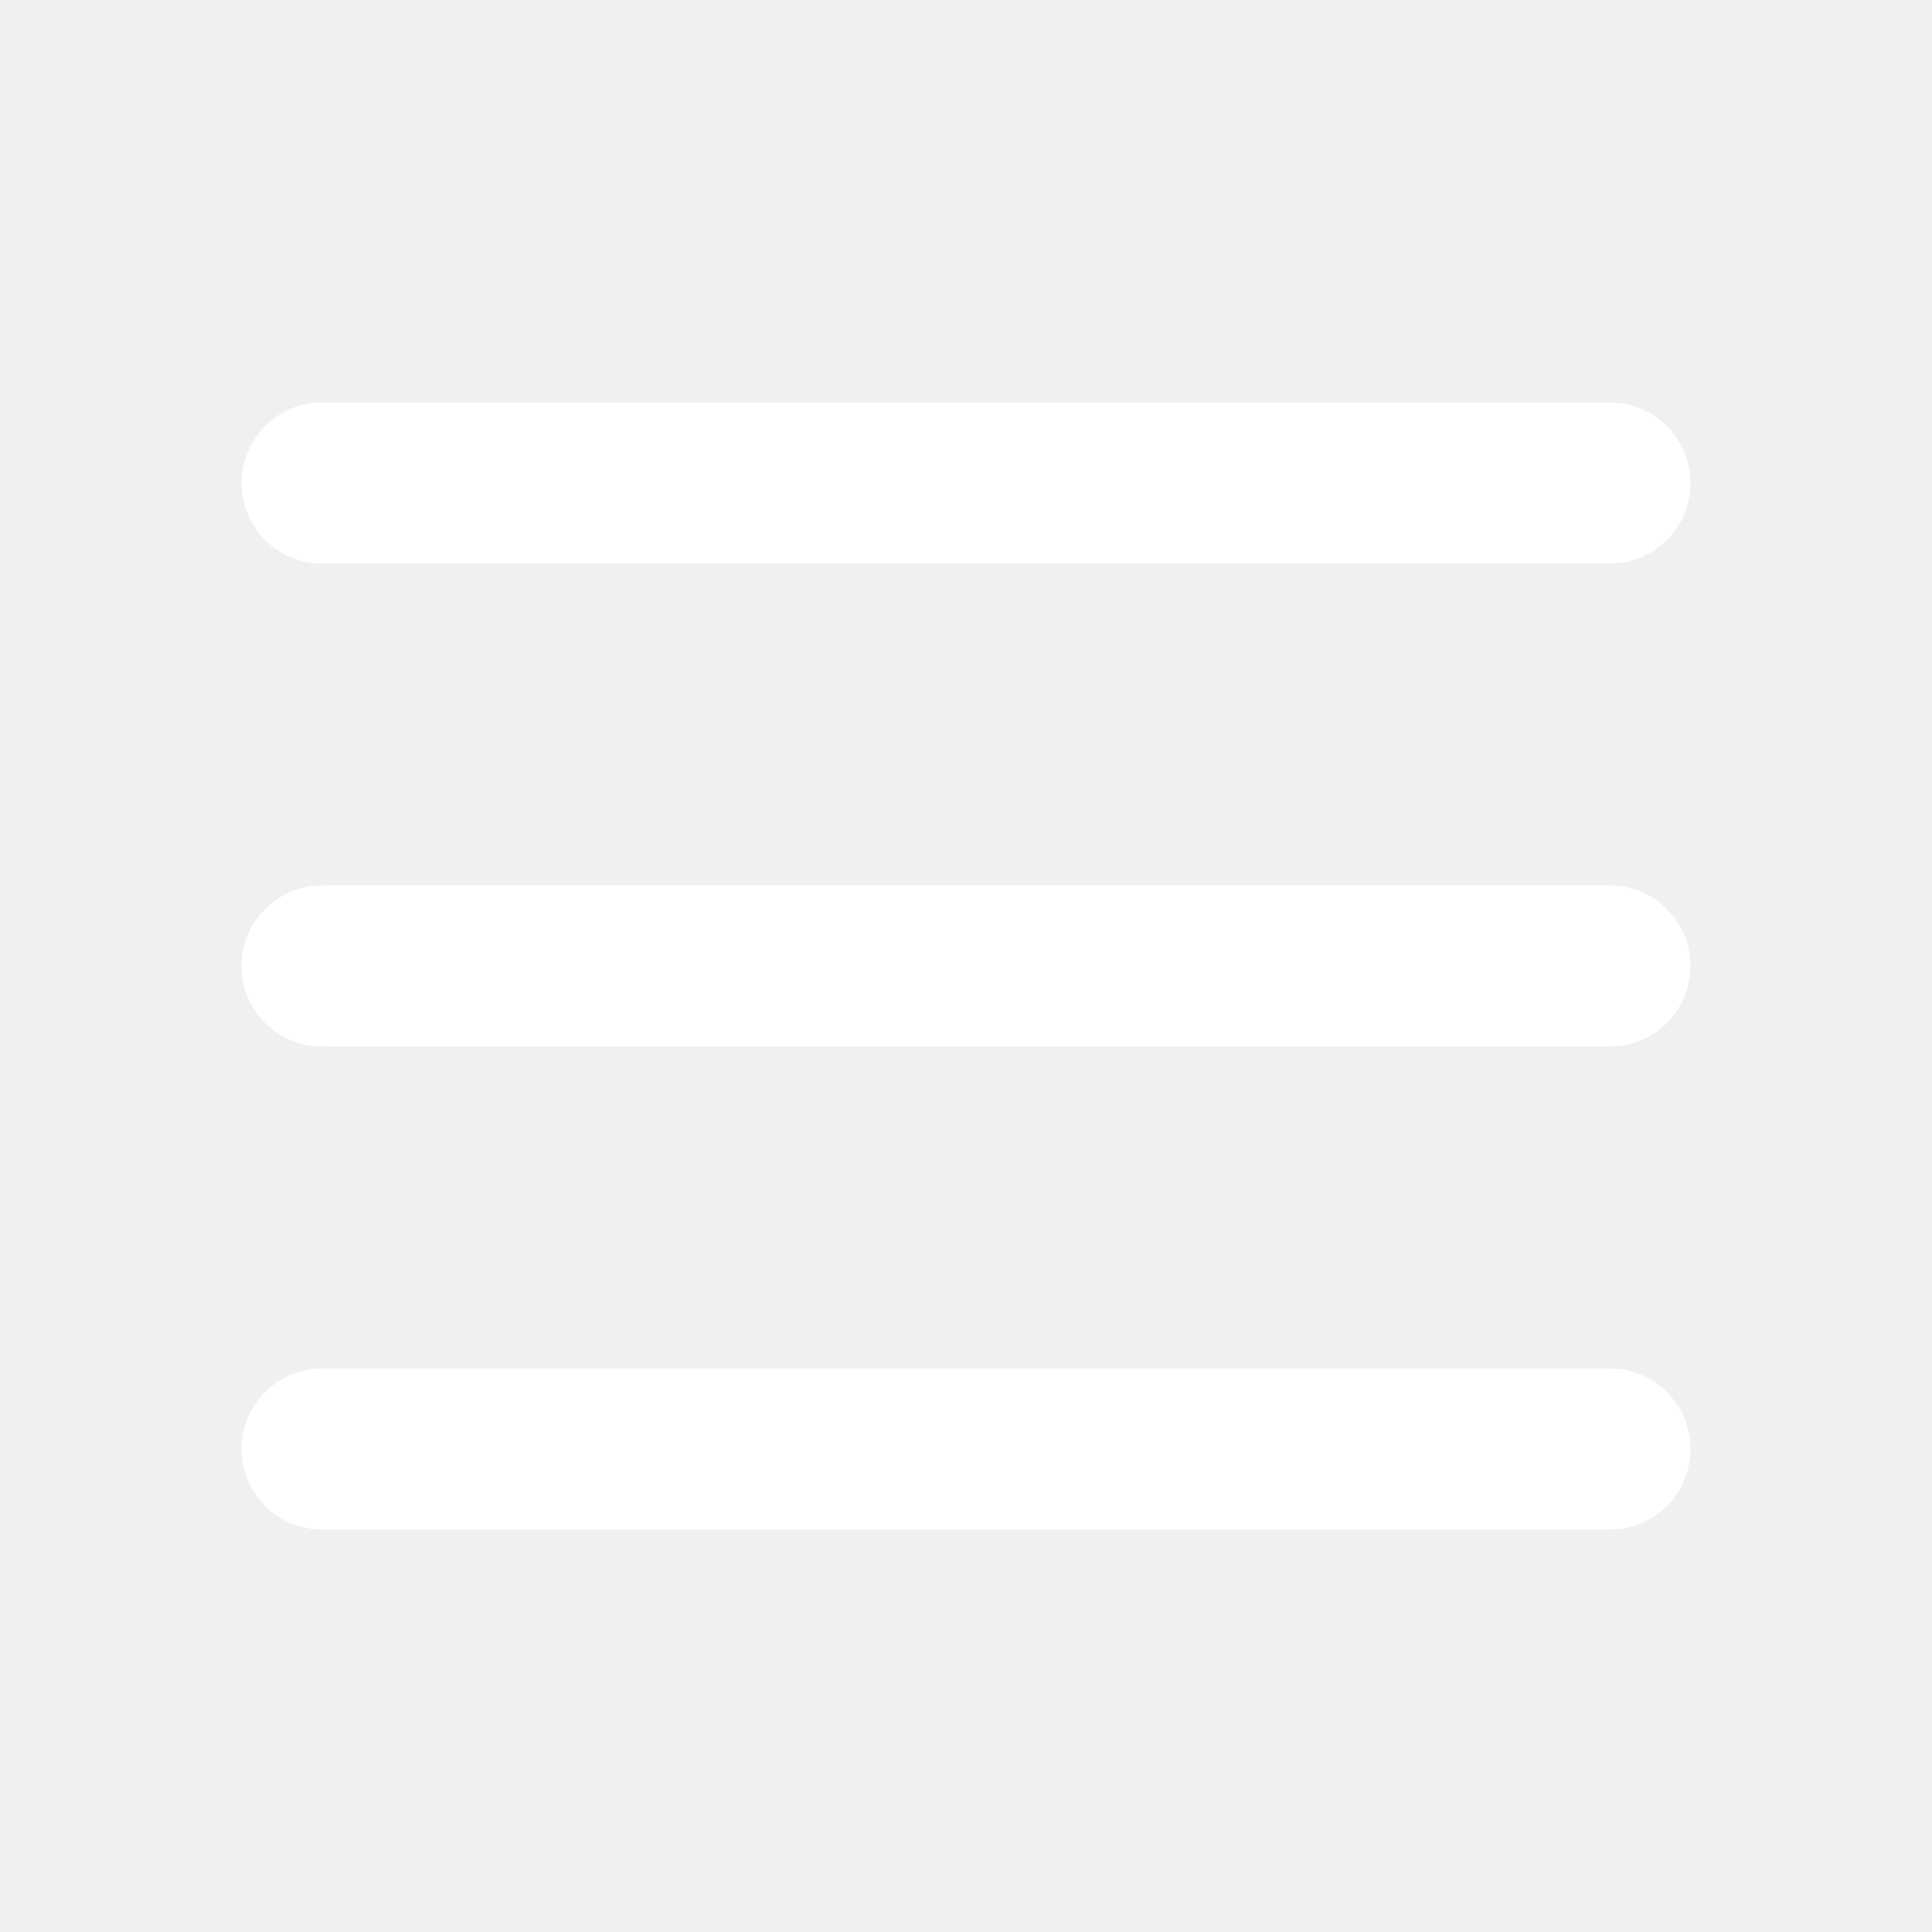
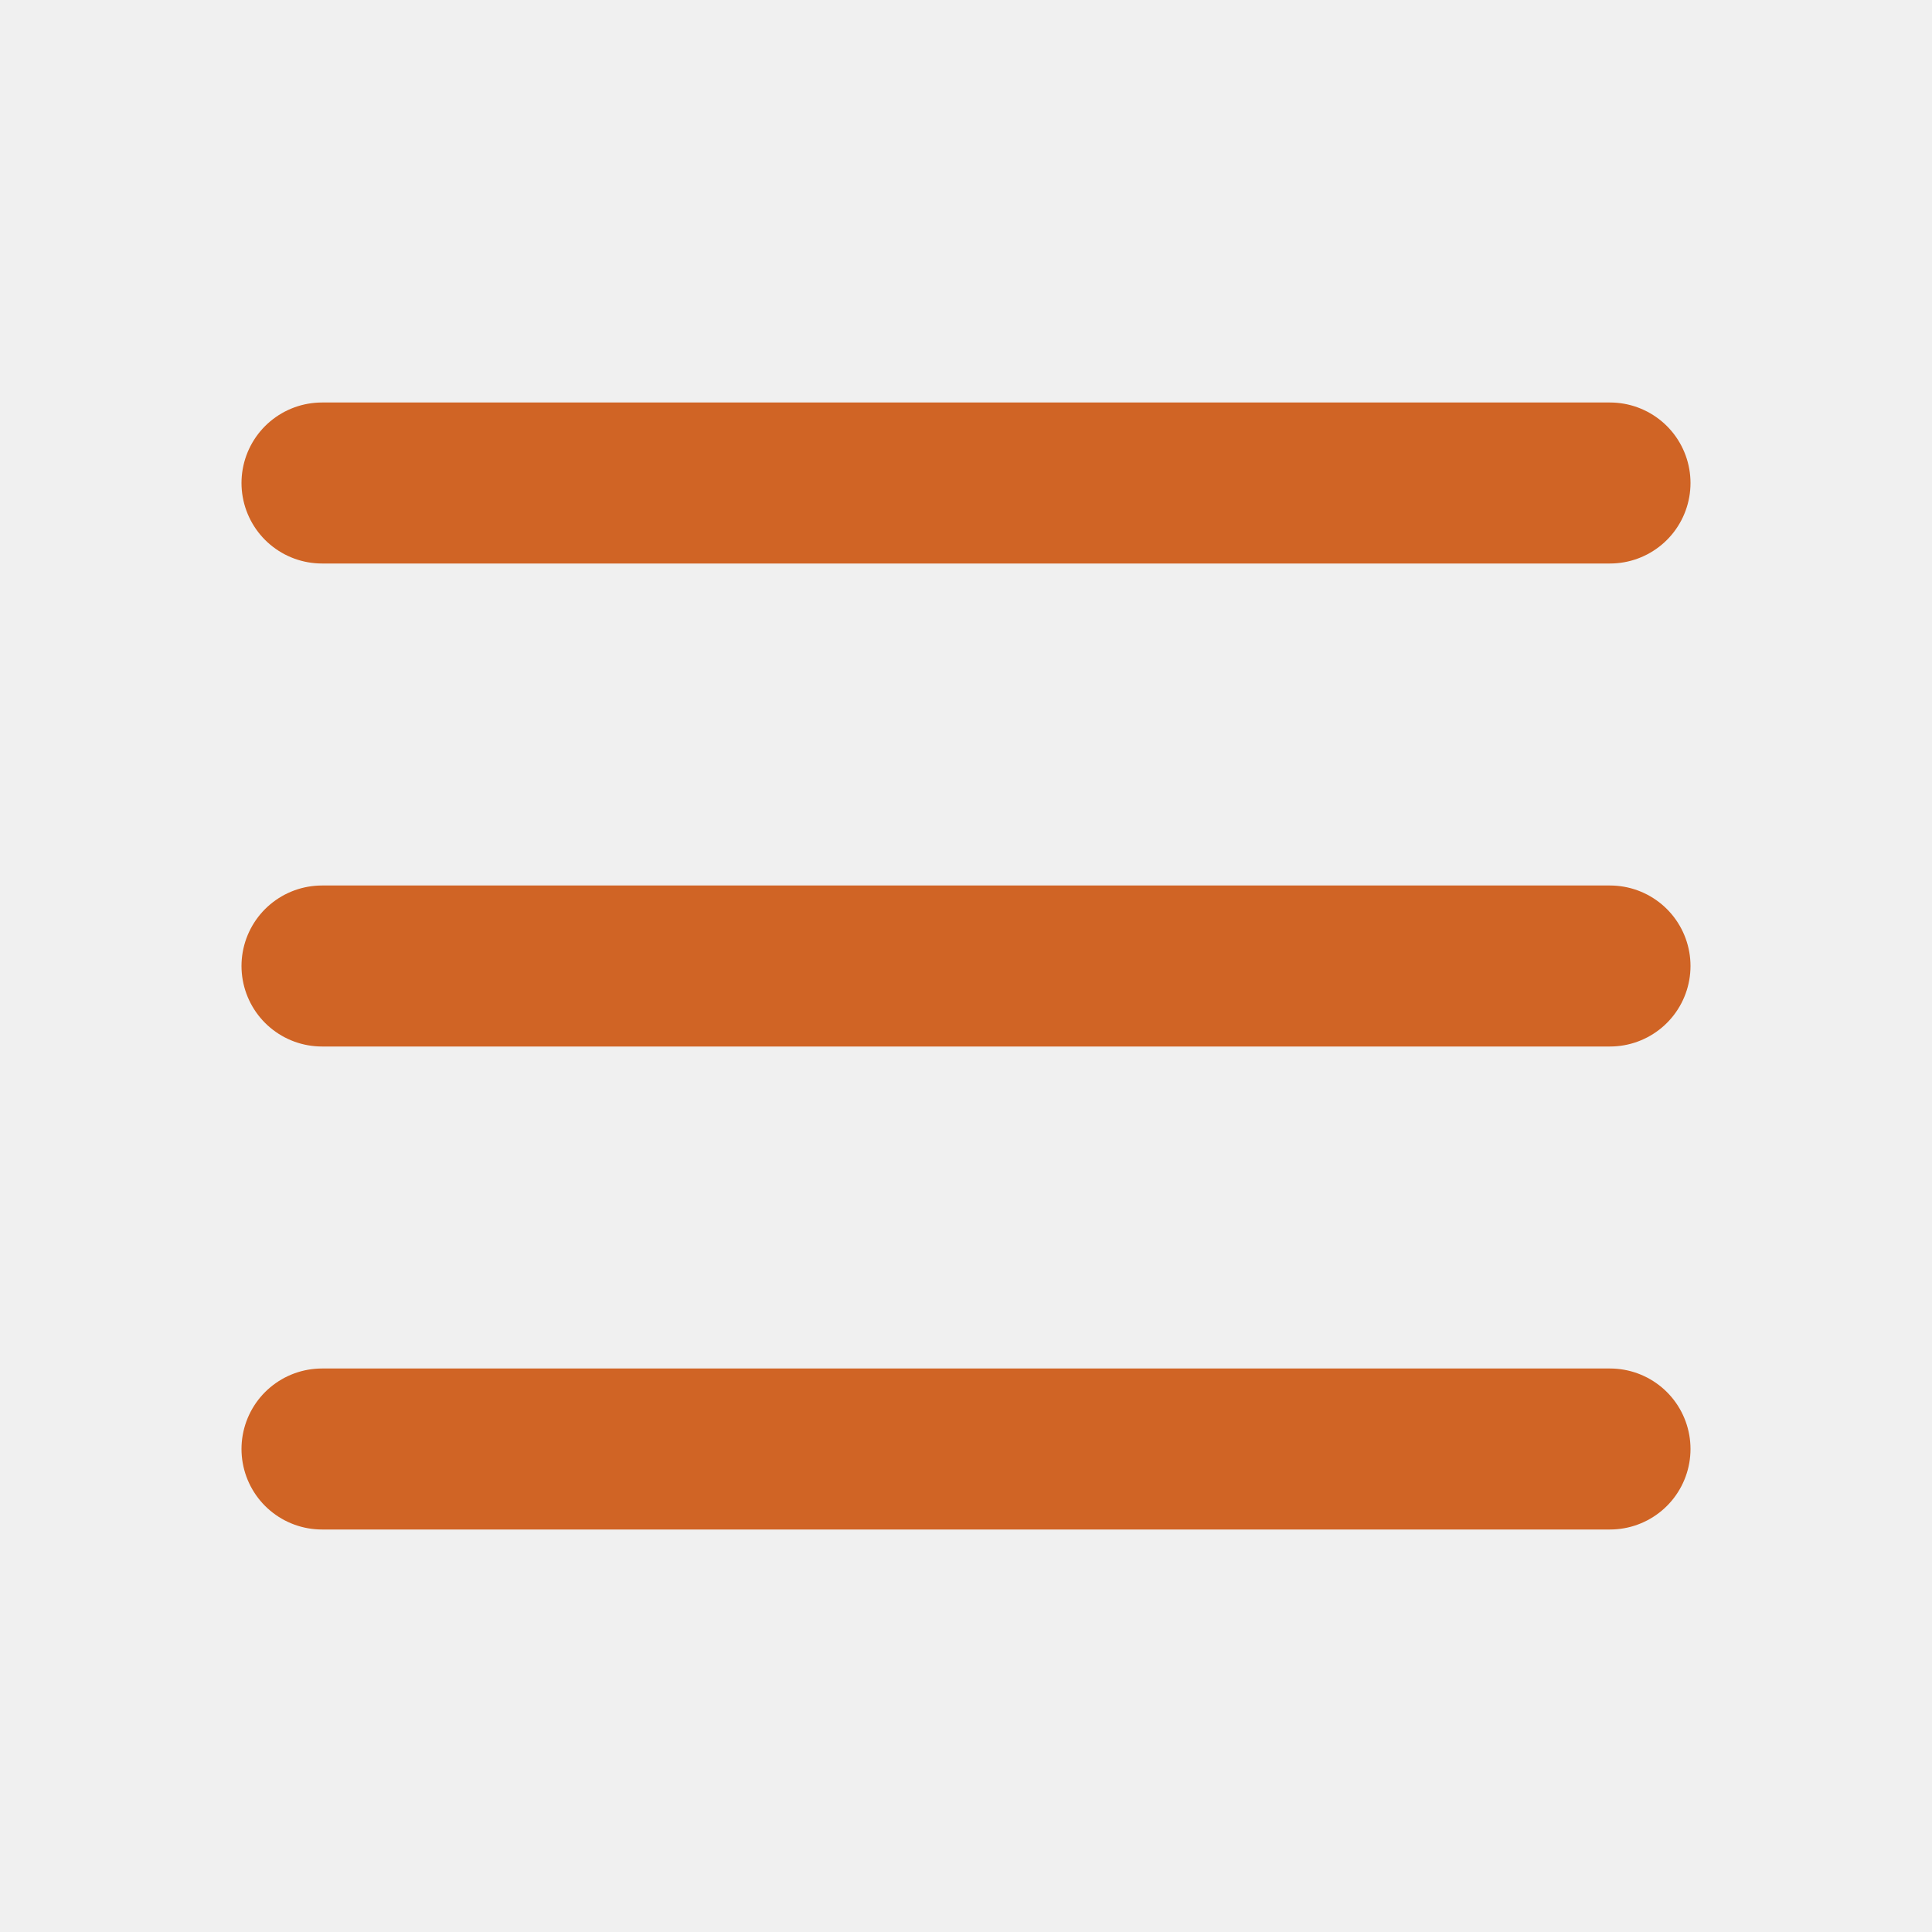
<svg xmlns="http://www.w3.org/2000/svg" viewBox="0 0 24 24" fill="none">
-   <path d="M4 18L20 18" stroke="#ffffff" stroke-width="2" stroke-linecap="round" />
-   <path d="M4 12L20 12" stroke="#ffffff" stroke-width="2" stroke-linecap="round" />
-   <path d="M4 6L20 6" stroke="#ffffff" stroke-width="2" stroke-linecap="round" />
+   <path d="M4 18L20 18" stroke="#d06425" stroke-width="2" stroke-linecap="round" />
+   <path d="M4 12L20 12" stroke="#d06425" stroke-width="2" stroke-linecap="round" />
+   <path d="M4 6L20 6" stroke="#d06425" stroke-width="2" stroke-linecap="round" />
</svg>
